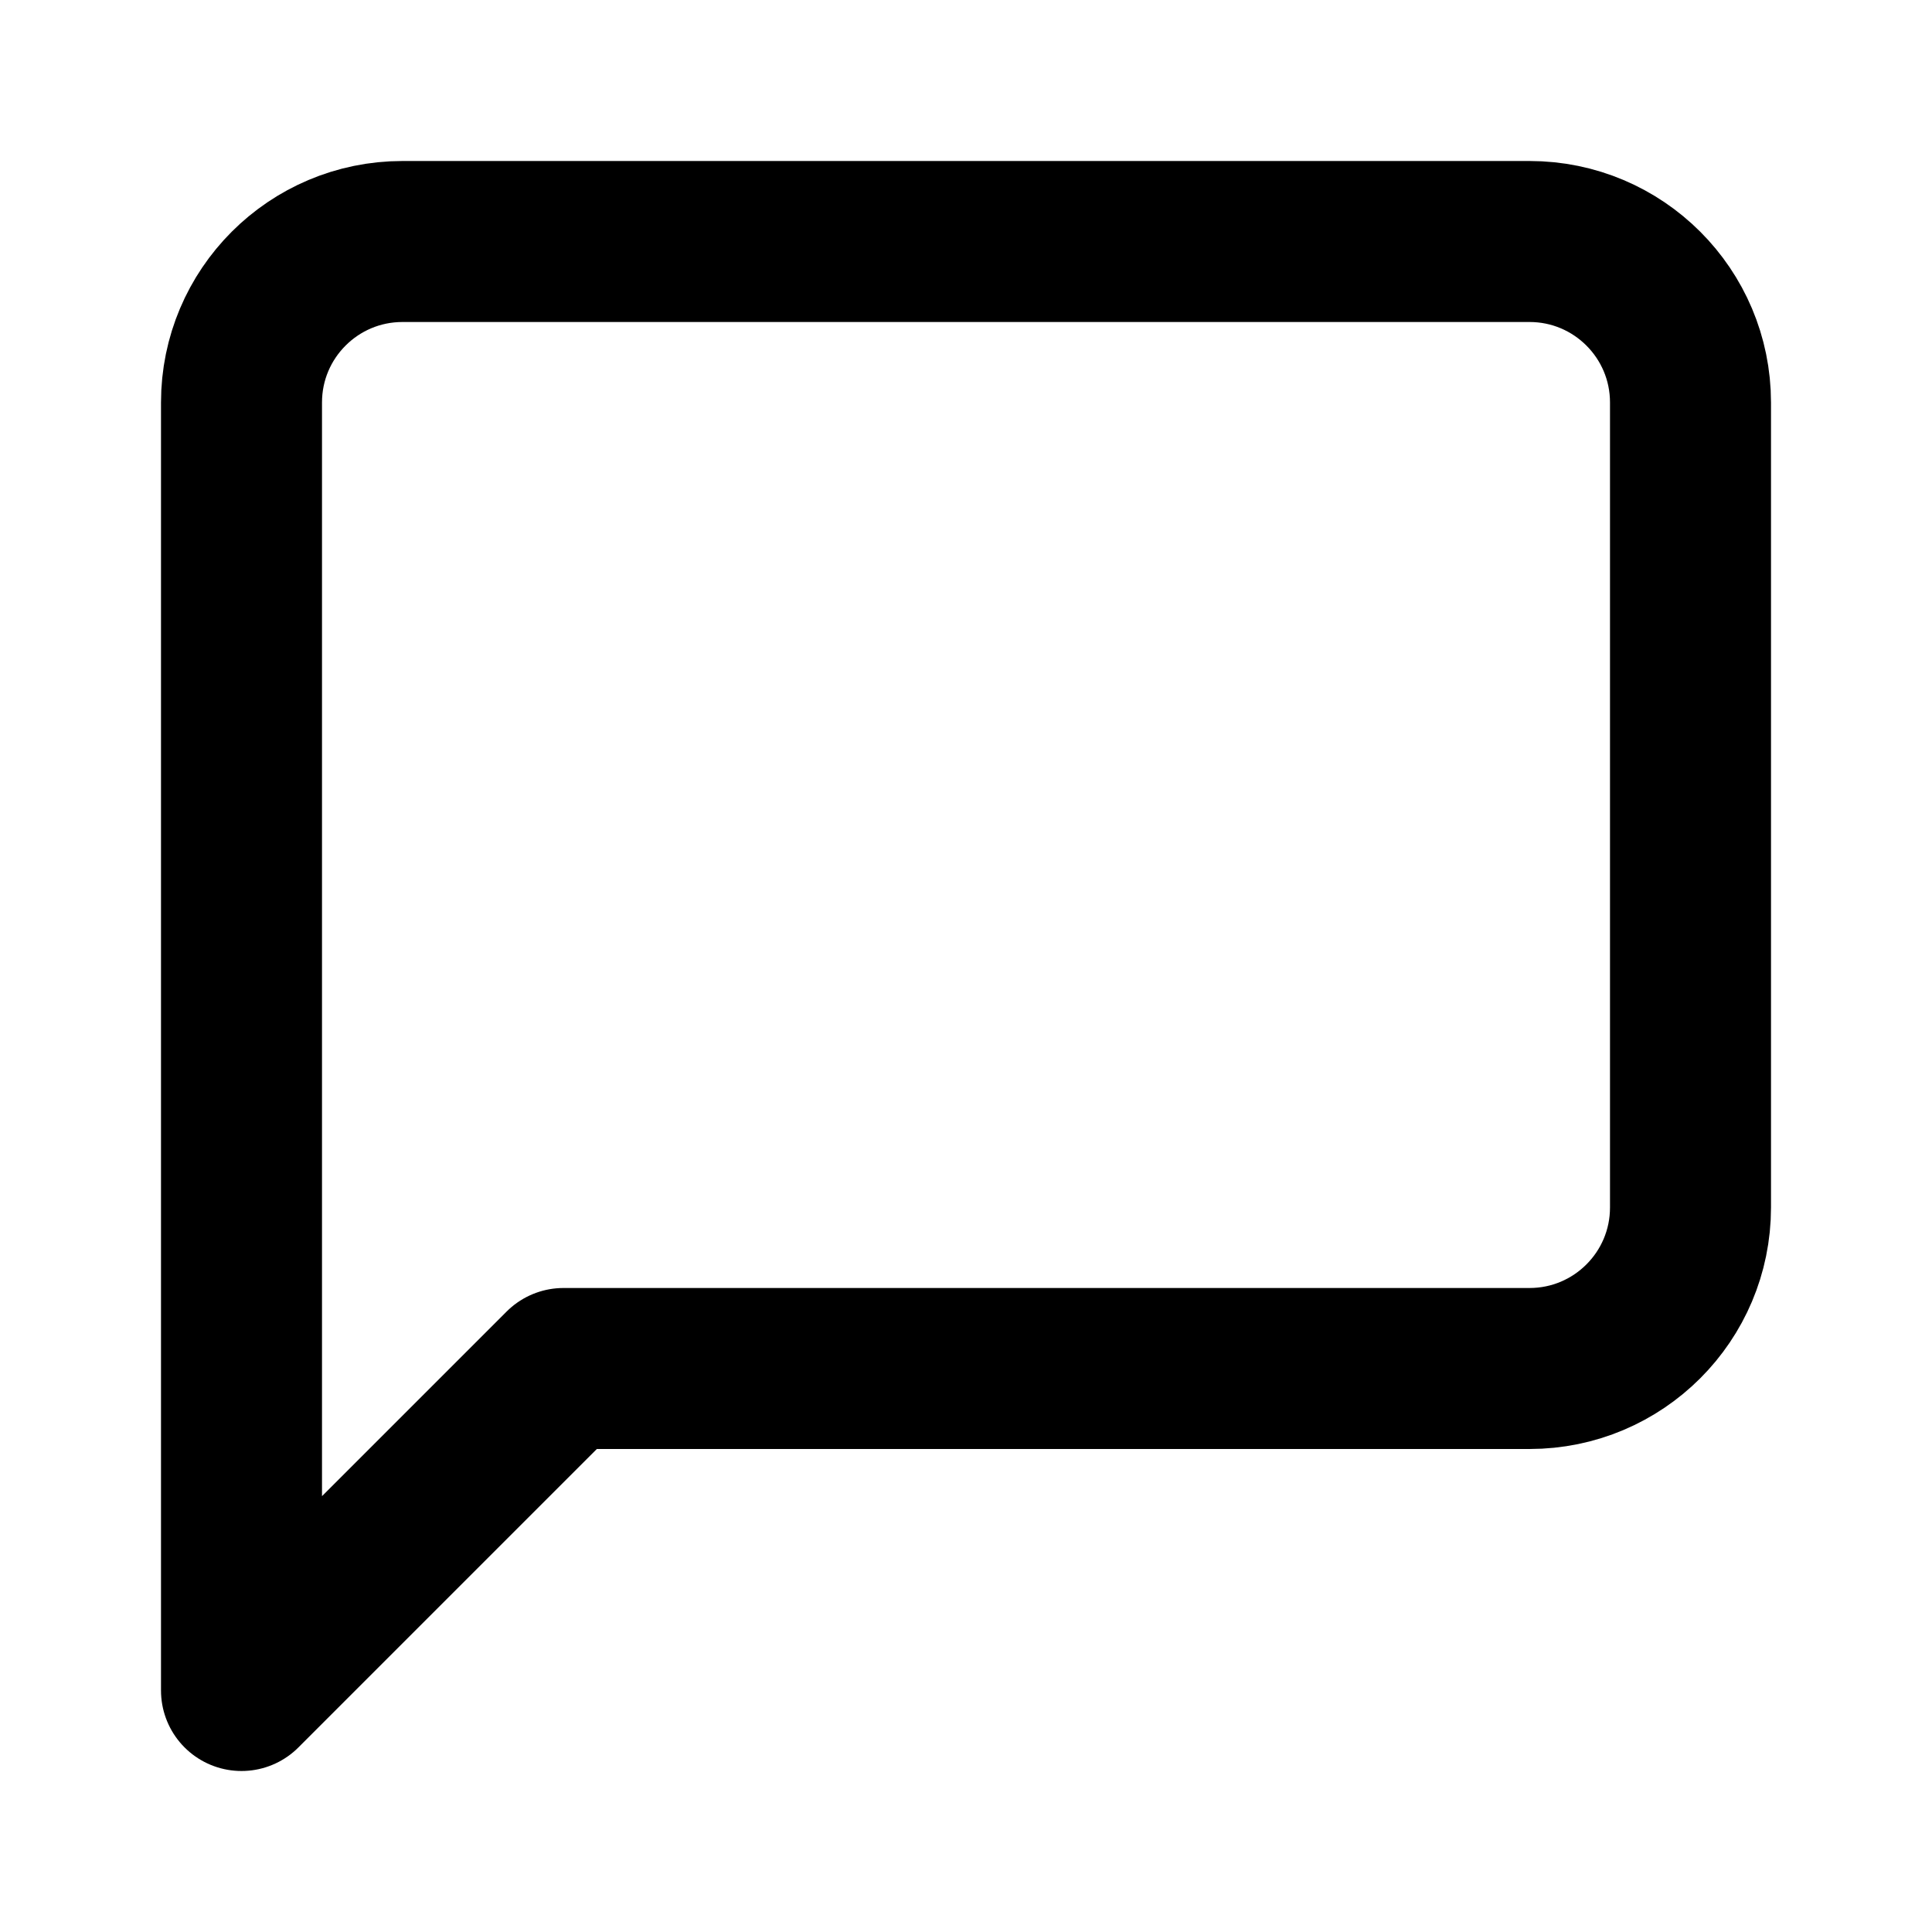
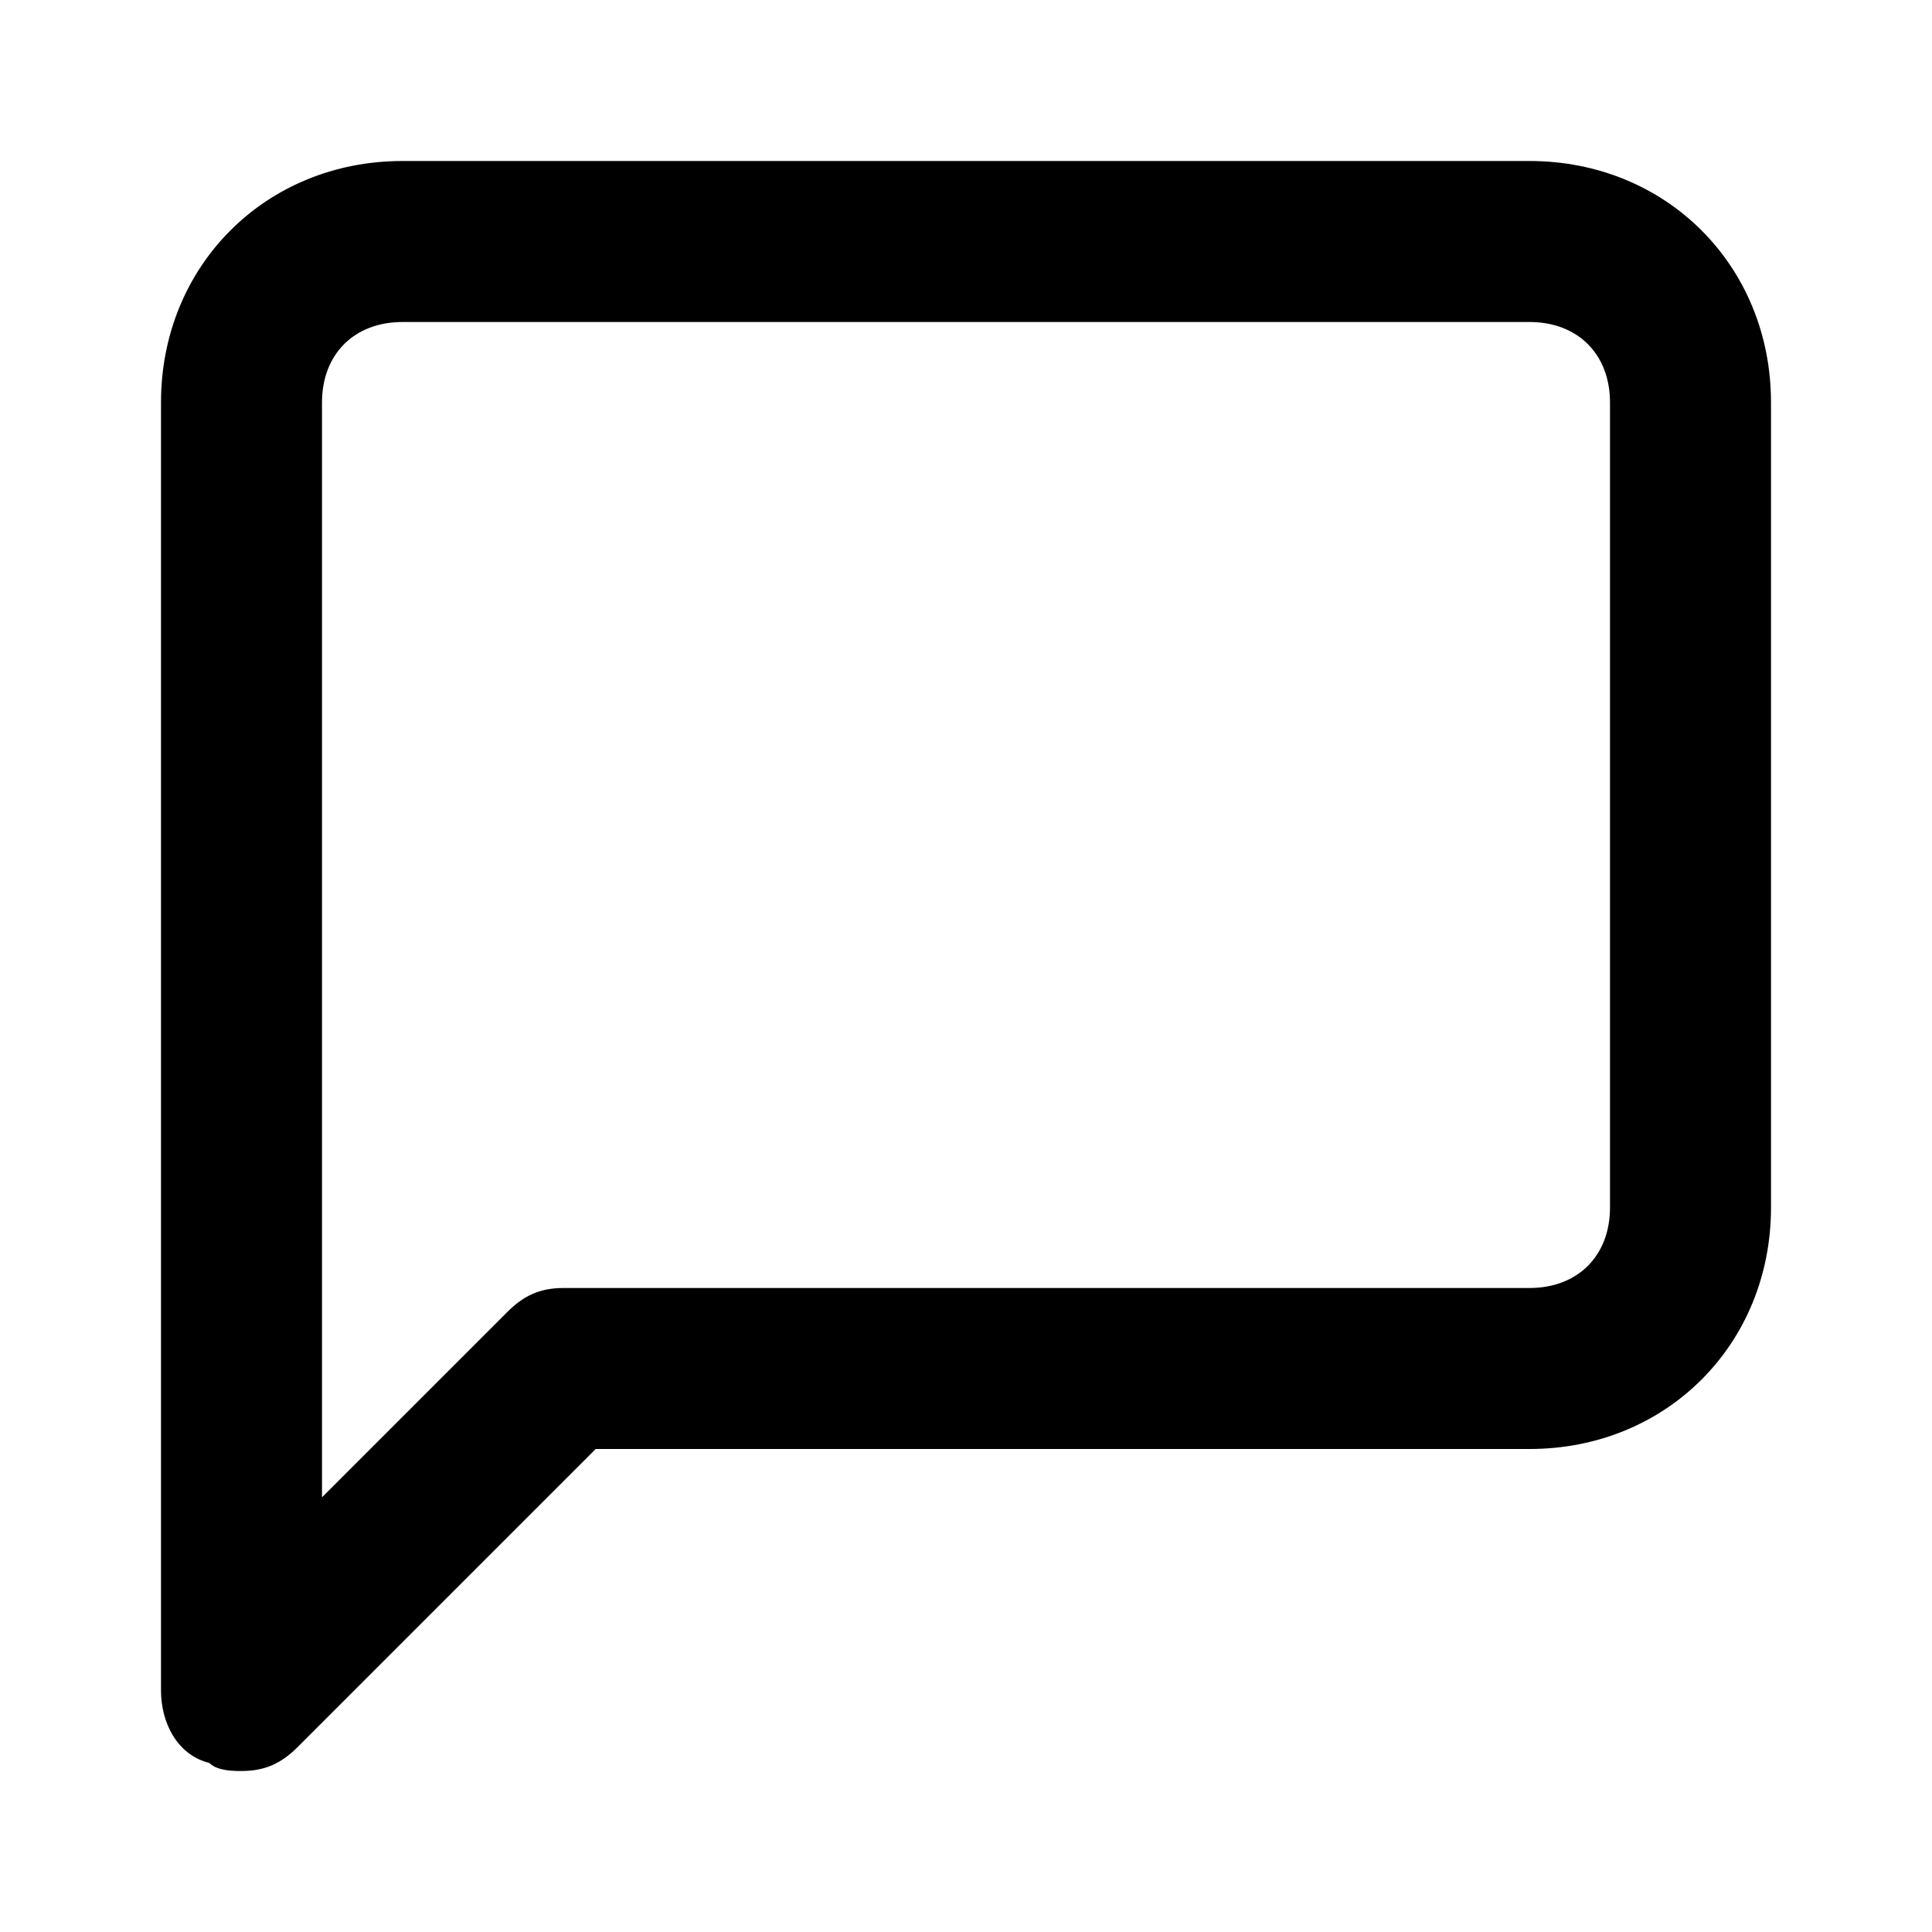
- <svg xmlns="http://www.w3.org/2000/svg" width="24" height="24" viewBox="0 0 24 24" fill="none" stroke="currentColor" stroke-width="2" stroke-linecap="round" stroke-linejoin="round" class="feather feather-message-square">
-   <path d="M21 15a2 2 0 0 1-2 2H7l-4 4V5a2 2 0 0 1 2-2h14a2 2 0 0 1 2 2z" />
+ <svg xmlns="http://www.w3.org/2000/svg" version="1.1" id="Ebene_1" x="0px" y="0px" viewBox="0 0 24 24" style="enable-background:new 0 0 24 24;" xml:space="preserve">
+   <g>
+     <path d="M3,22c-0.1,0-0.3,0-0.4-0.1C2.2,21.8,2,21.4,2,21V5c0-1.7,1.3-3,3-3h14c1.7,0,3,1.3,3,3v10c0,1.7-1.3,3-3,3H7.4l-3.7,3.7   C3.5,21.9,3.3,22,3,22z M5,4C4.4,4,4,4.4,4,5v13.6l2.3-2.3C6.5,16.1,6.7,16,7,16h12c0.6,0,1-0.4,1-1V5c0-0.6-0.4-1-1-1H5z" />
+   </g>
</svg>
